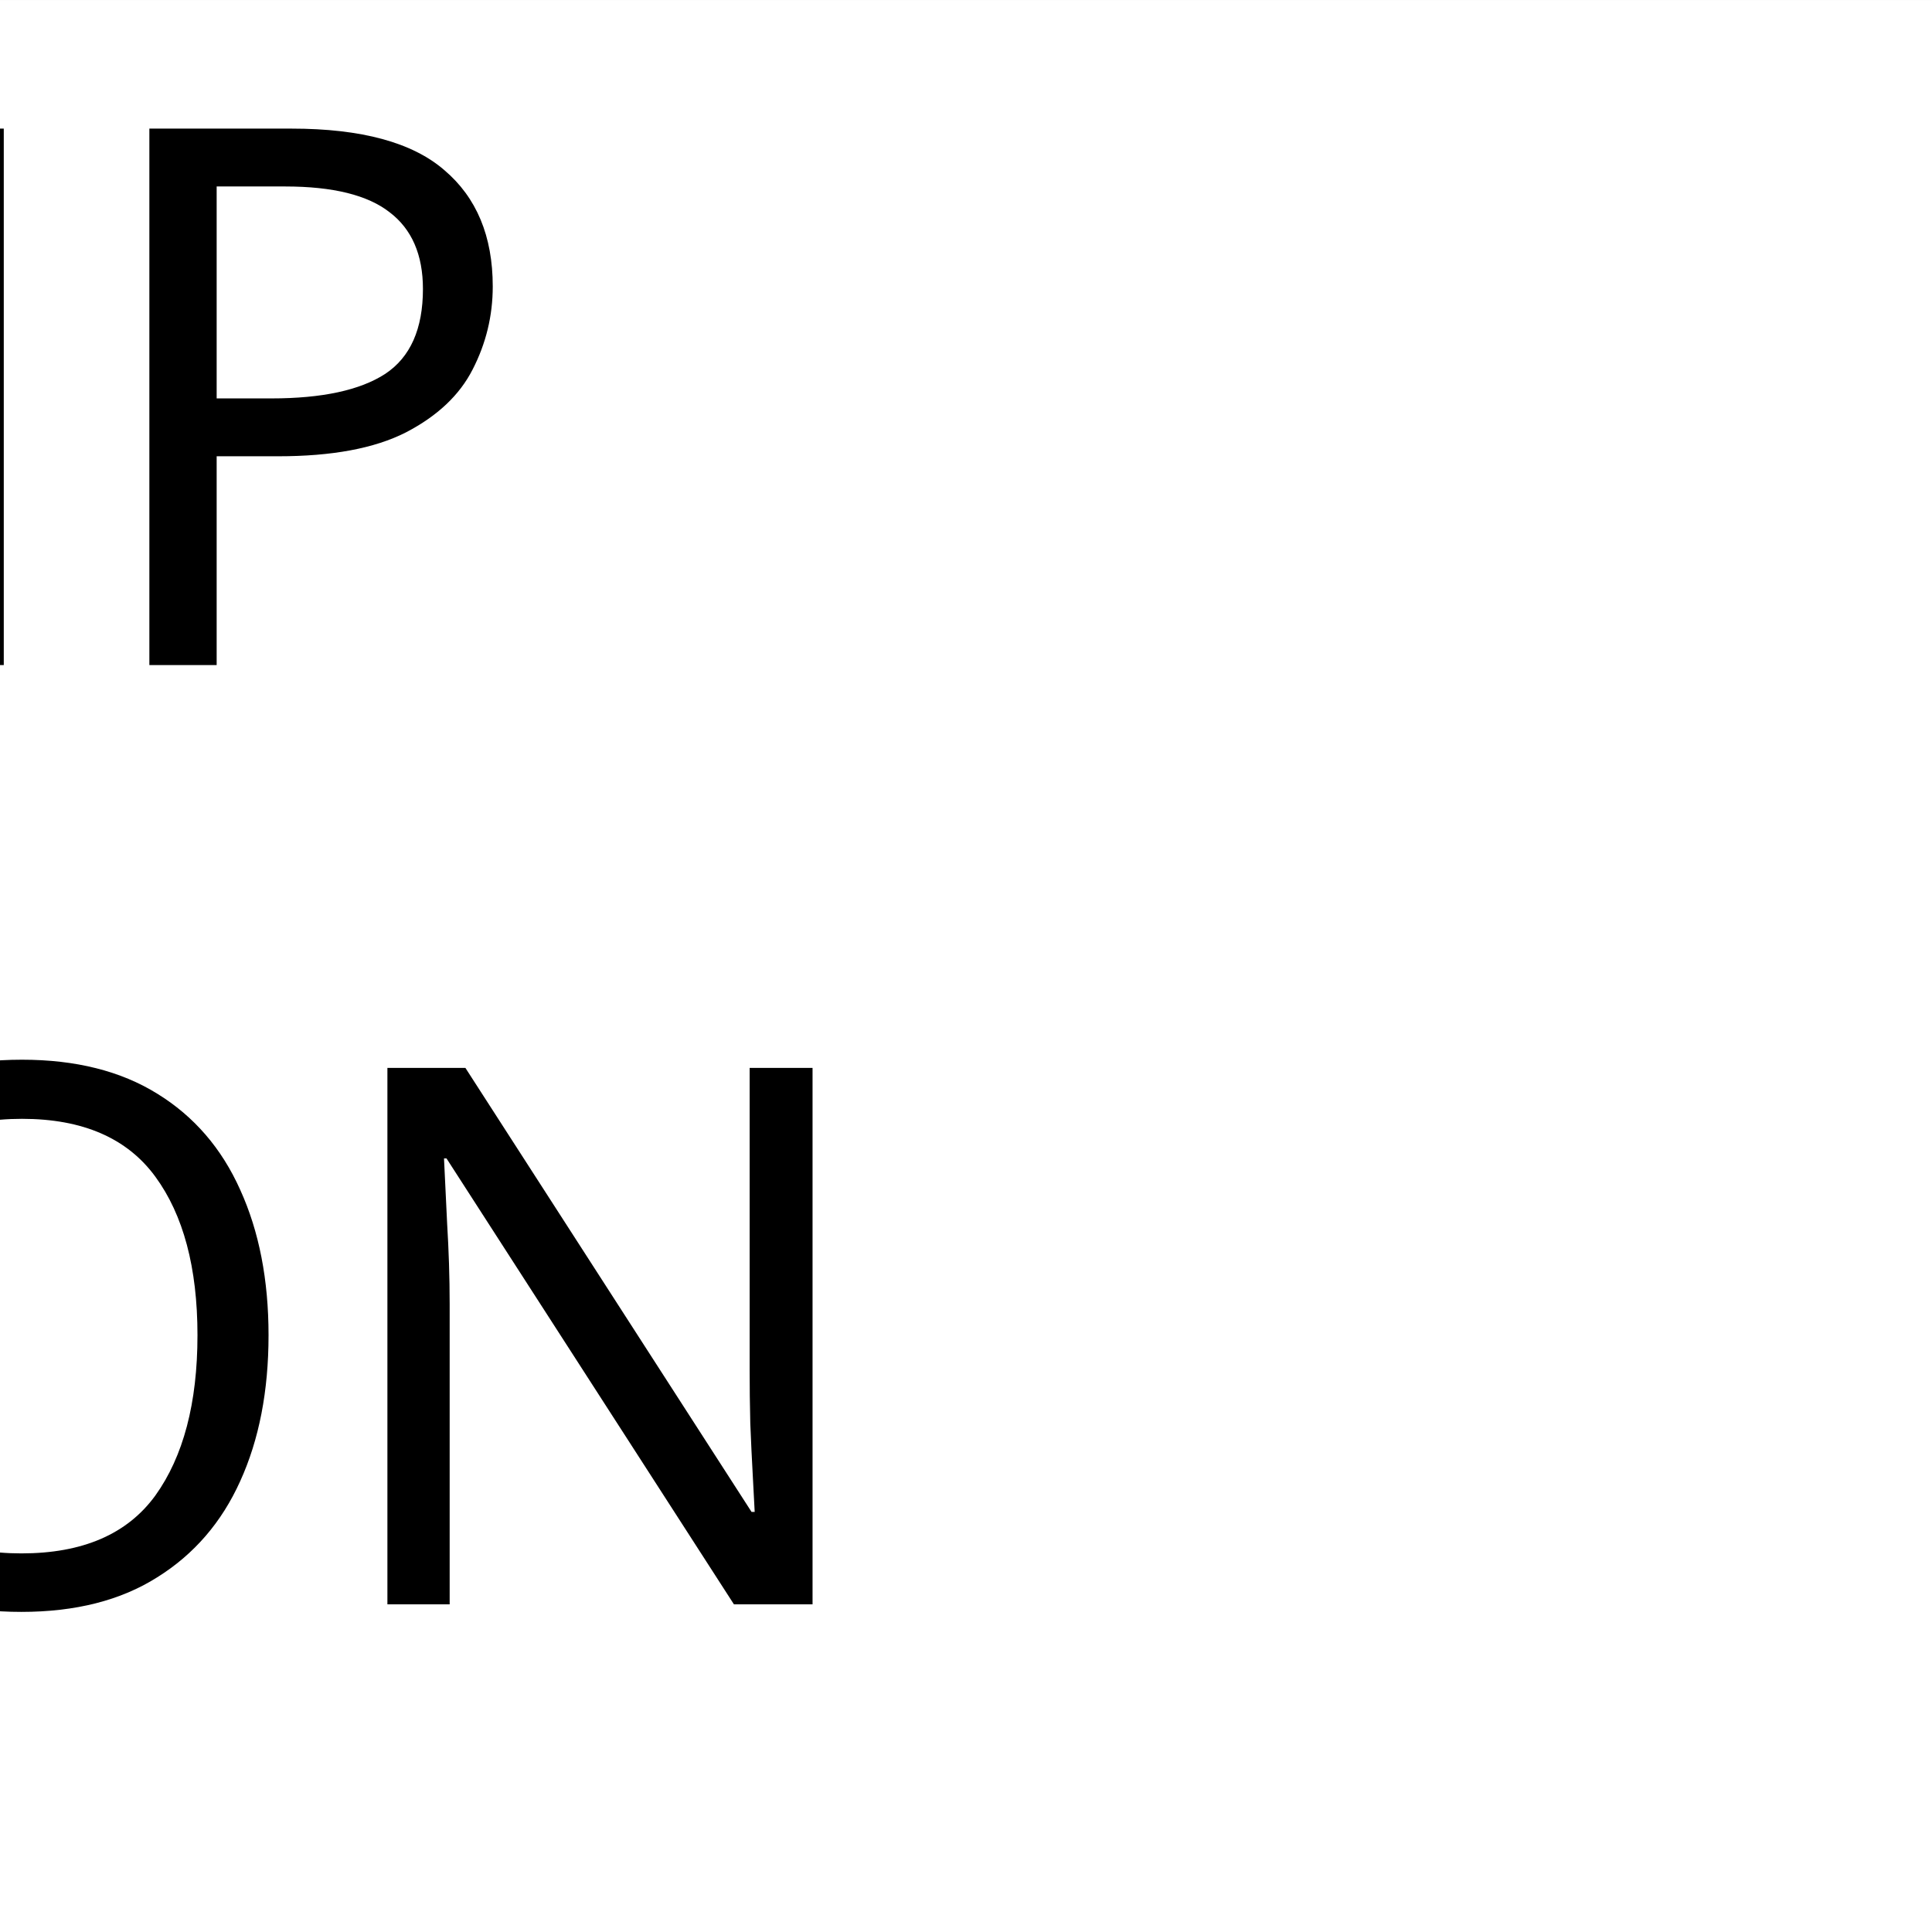
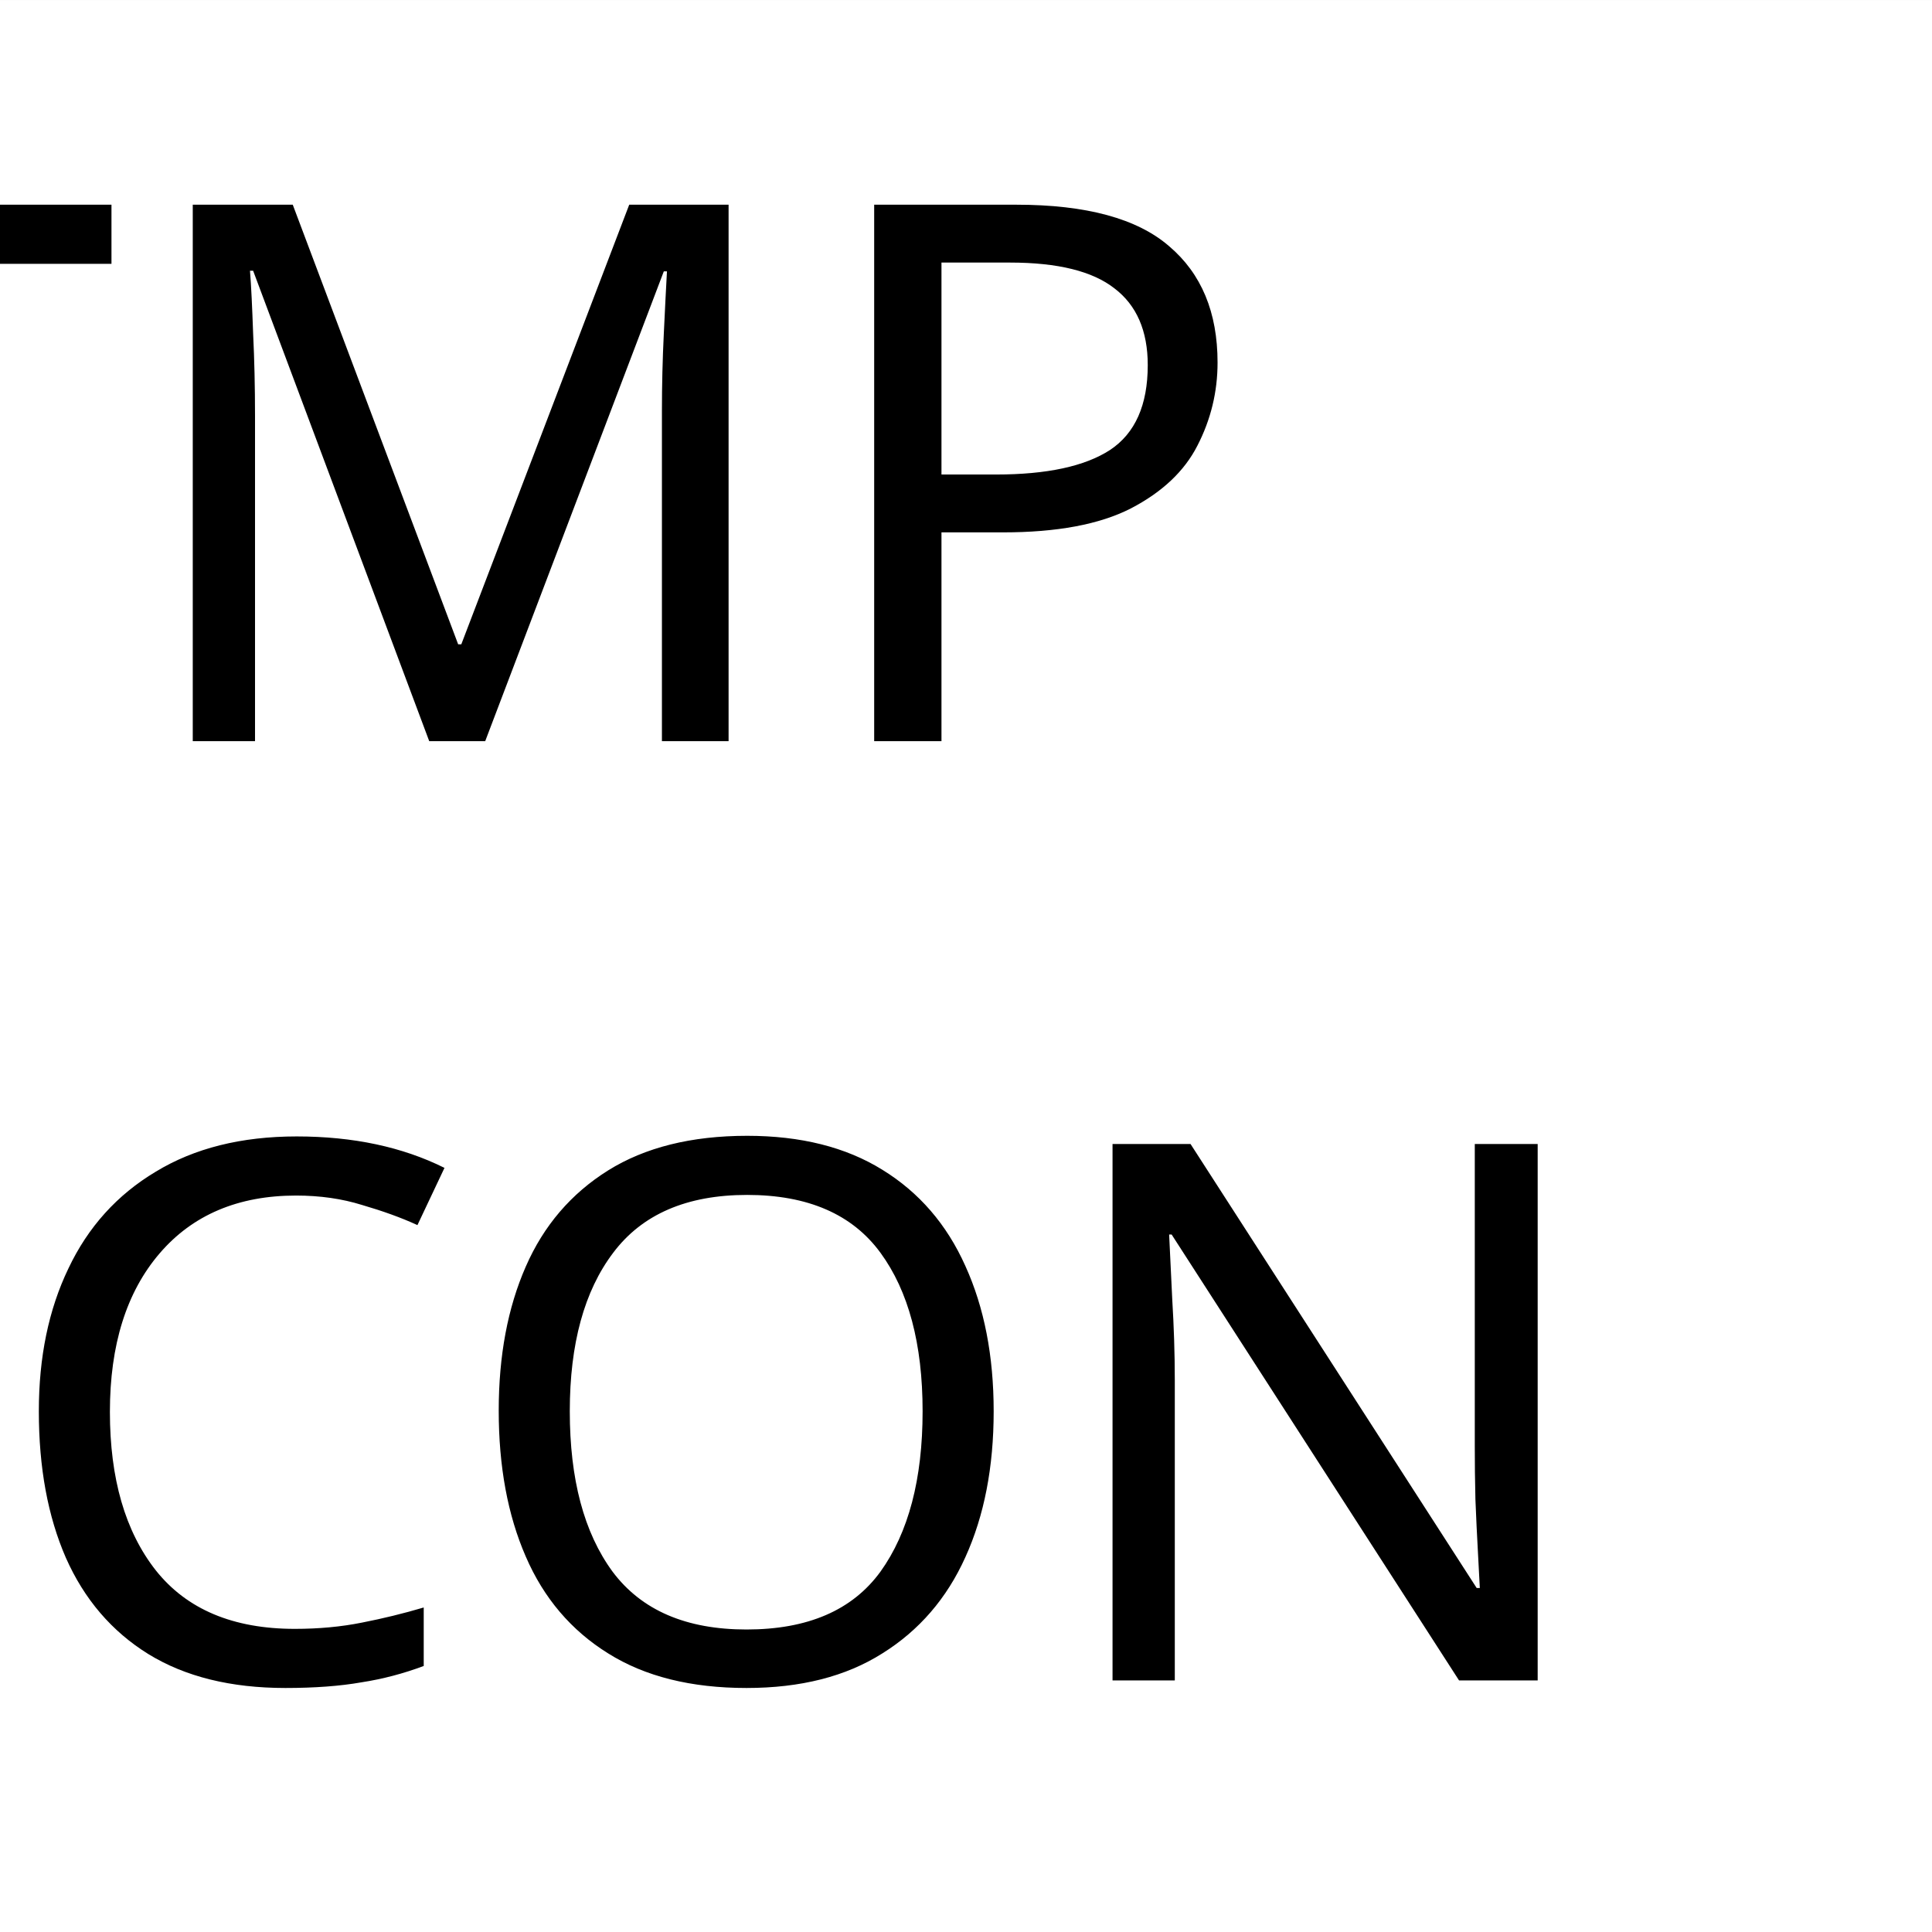
- <svg xmlns="http://www.w3.org/2000/svg" width="48" height="48" viewBox="0 0 48 48" version="1.1">
-   <defs id="defs2" />
-   <g id="layer1">
-     <rect style="fill:#ffffff;stroke-width:1.002" id="rect846" width="48.067" height="48.206" x="-0.02" y="0.002" />
-     <path style="fill:#ffffff;stroke-width:0.055" d="M 0.027,24.11 V 0.027 h 24 24 V 24.11 48.192 h -24 -24 z" id="path922" />
-     <path style="fill:#ffffff;stroke-width:0.055;stroke-miterlimit:4;stroke-dasharray:none" d="M 0.027,24.11 V 0.027 h 24 24 V 24.11 48.192 h -24 -24 z" id="path961" />
-     <text xml:space="preserve" style="font-style:normal;font-weight:normal;font-size:18.667px;line-height:1.25;font-family:sans-serif;fill:#000000;fill-opacity:1;stroke:none;text-anchor:middle;text-align:center" x="23.878" y="16.523" id="text10792">
-       <tspan id="tspan10790" x="1.169" y="16.523">
-                 TMP
-             </tspan>
-       <tspan x="1.169" y="39.857" id="tspan33514">
-                 ICON
-             </tspan>
-     </text>
+ <svg xmlns="http://www.w3.org/2000/svg" width="48" height="48" version="1.1" viewBox="0 0 48 48">
+   <g fill="#fff">
+     <rect x="-.02" y=".002" width="48.067" height="48.206" stroke-width="1.002" />
+     <path d="m0.027 24.11v-24.082h48v48.165h-48z" stroke-width=".055" />
+     <path d="m0.027 24.11v-24.082h48v48.165h-48z" stroke-width=".055" />
  </g>
+   <text x="24.035" y="18.416" fill="#000000" font-family="sans-serif" font-size="18.667px" text-align="center" text-anchor="middle" style="line-height:1.25" xml:space="preserve">
+     <tspan x="24.035" y="18.416">TMP</tspan>
+     <tspan x="24.035" y="41.75">ICON</tspan>
+   </text>
</svg>
